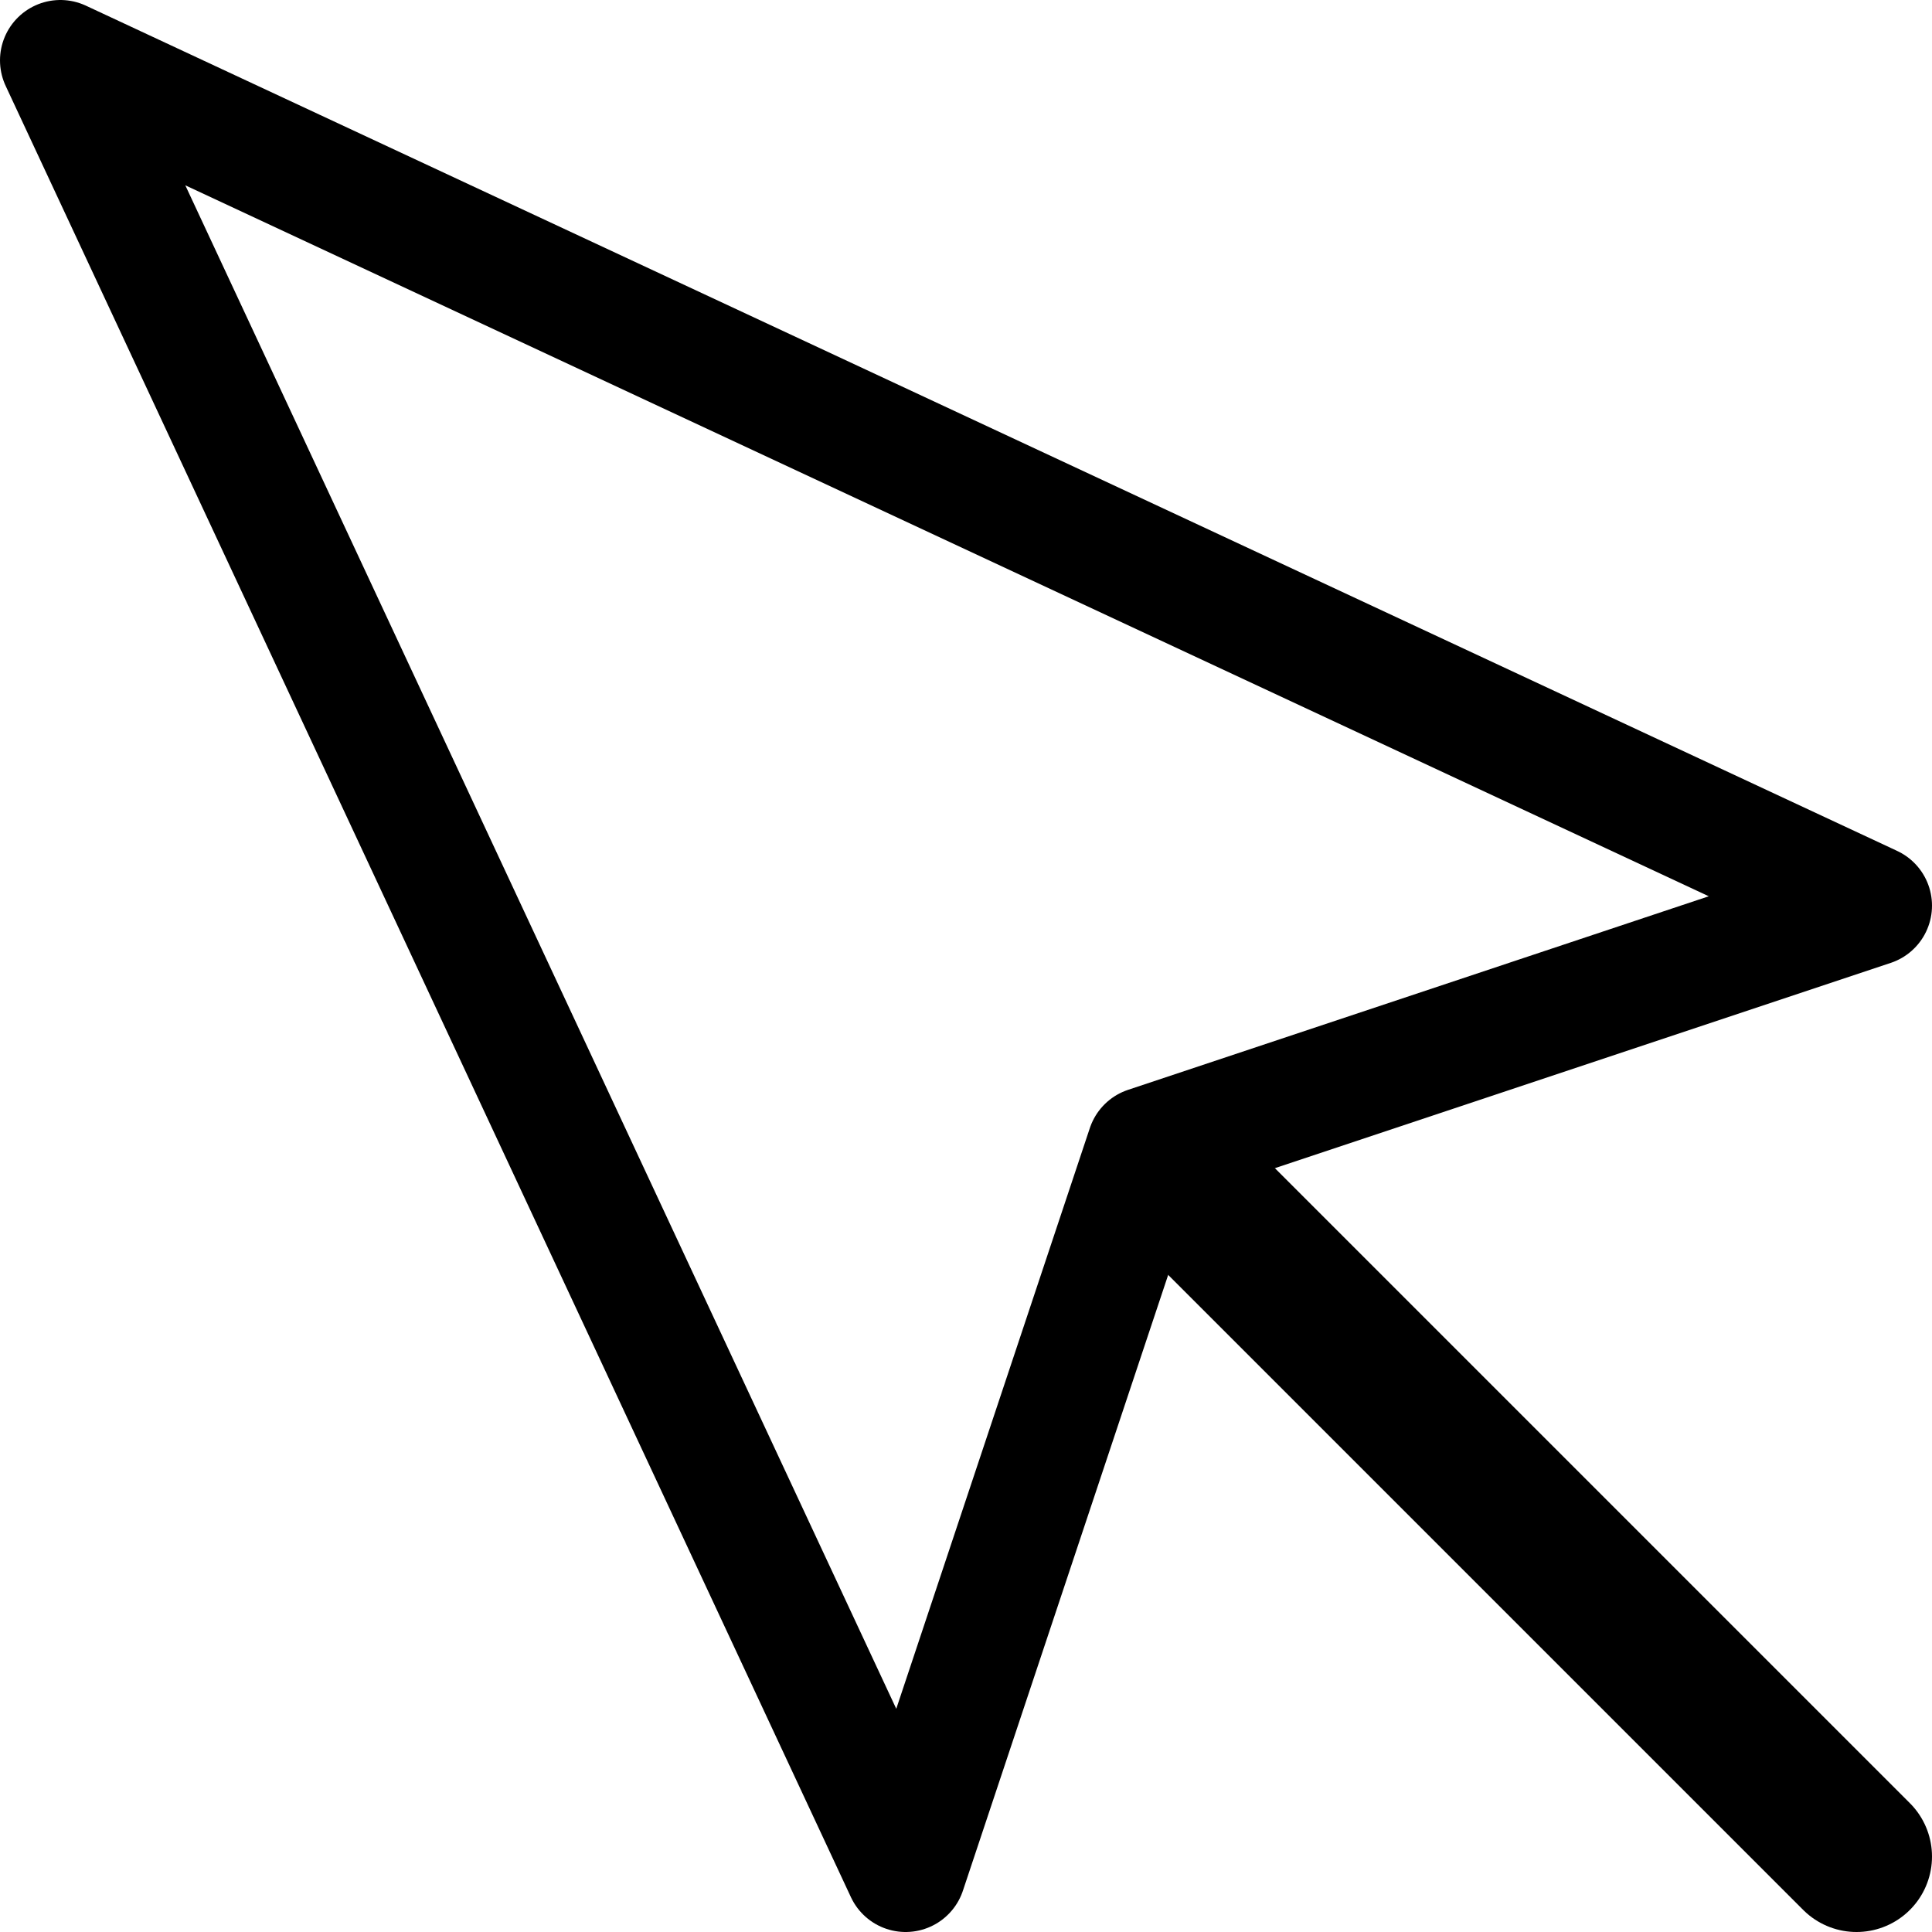
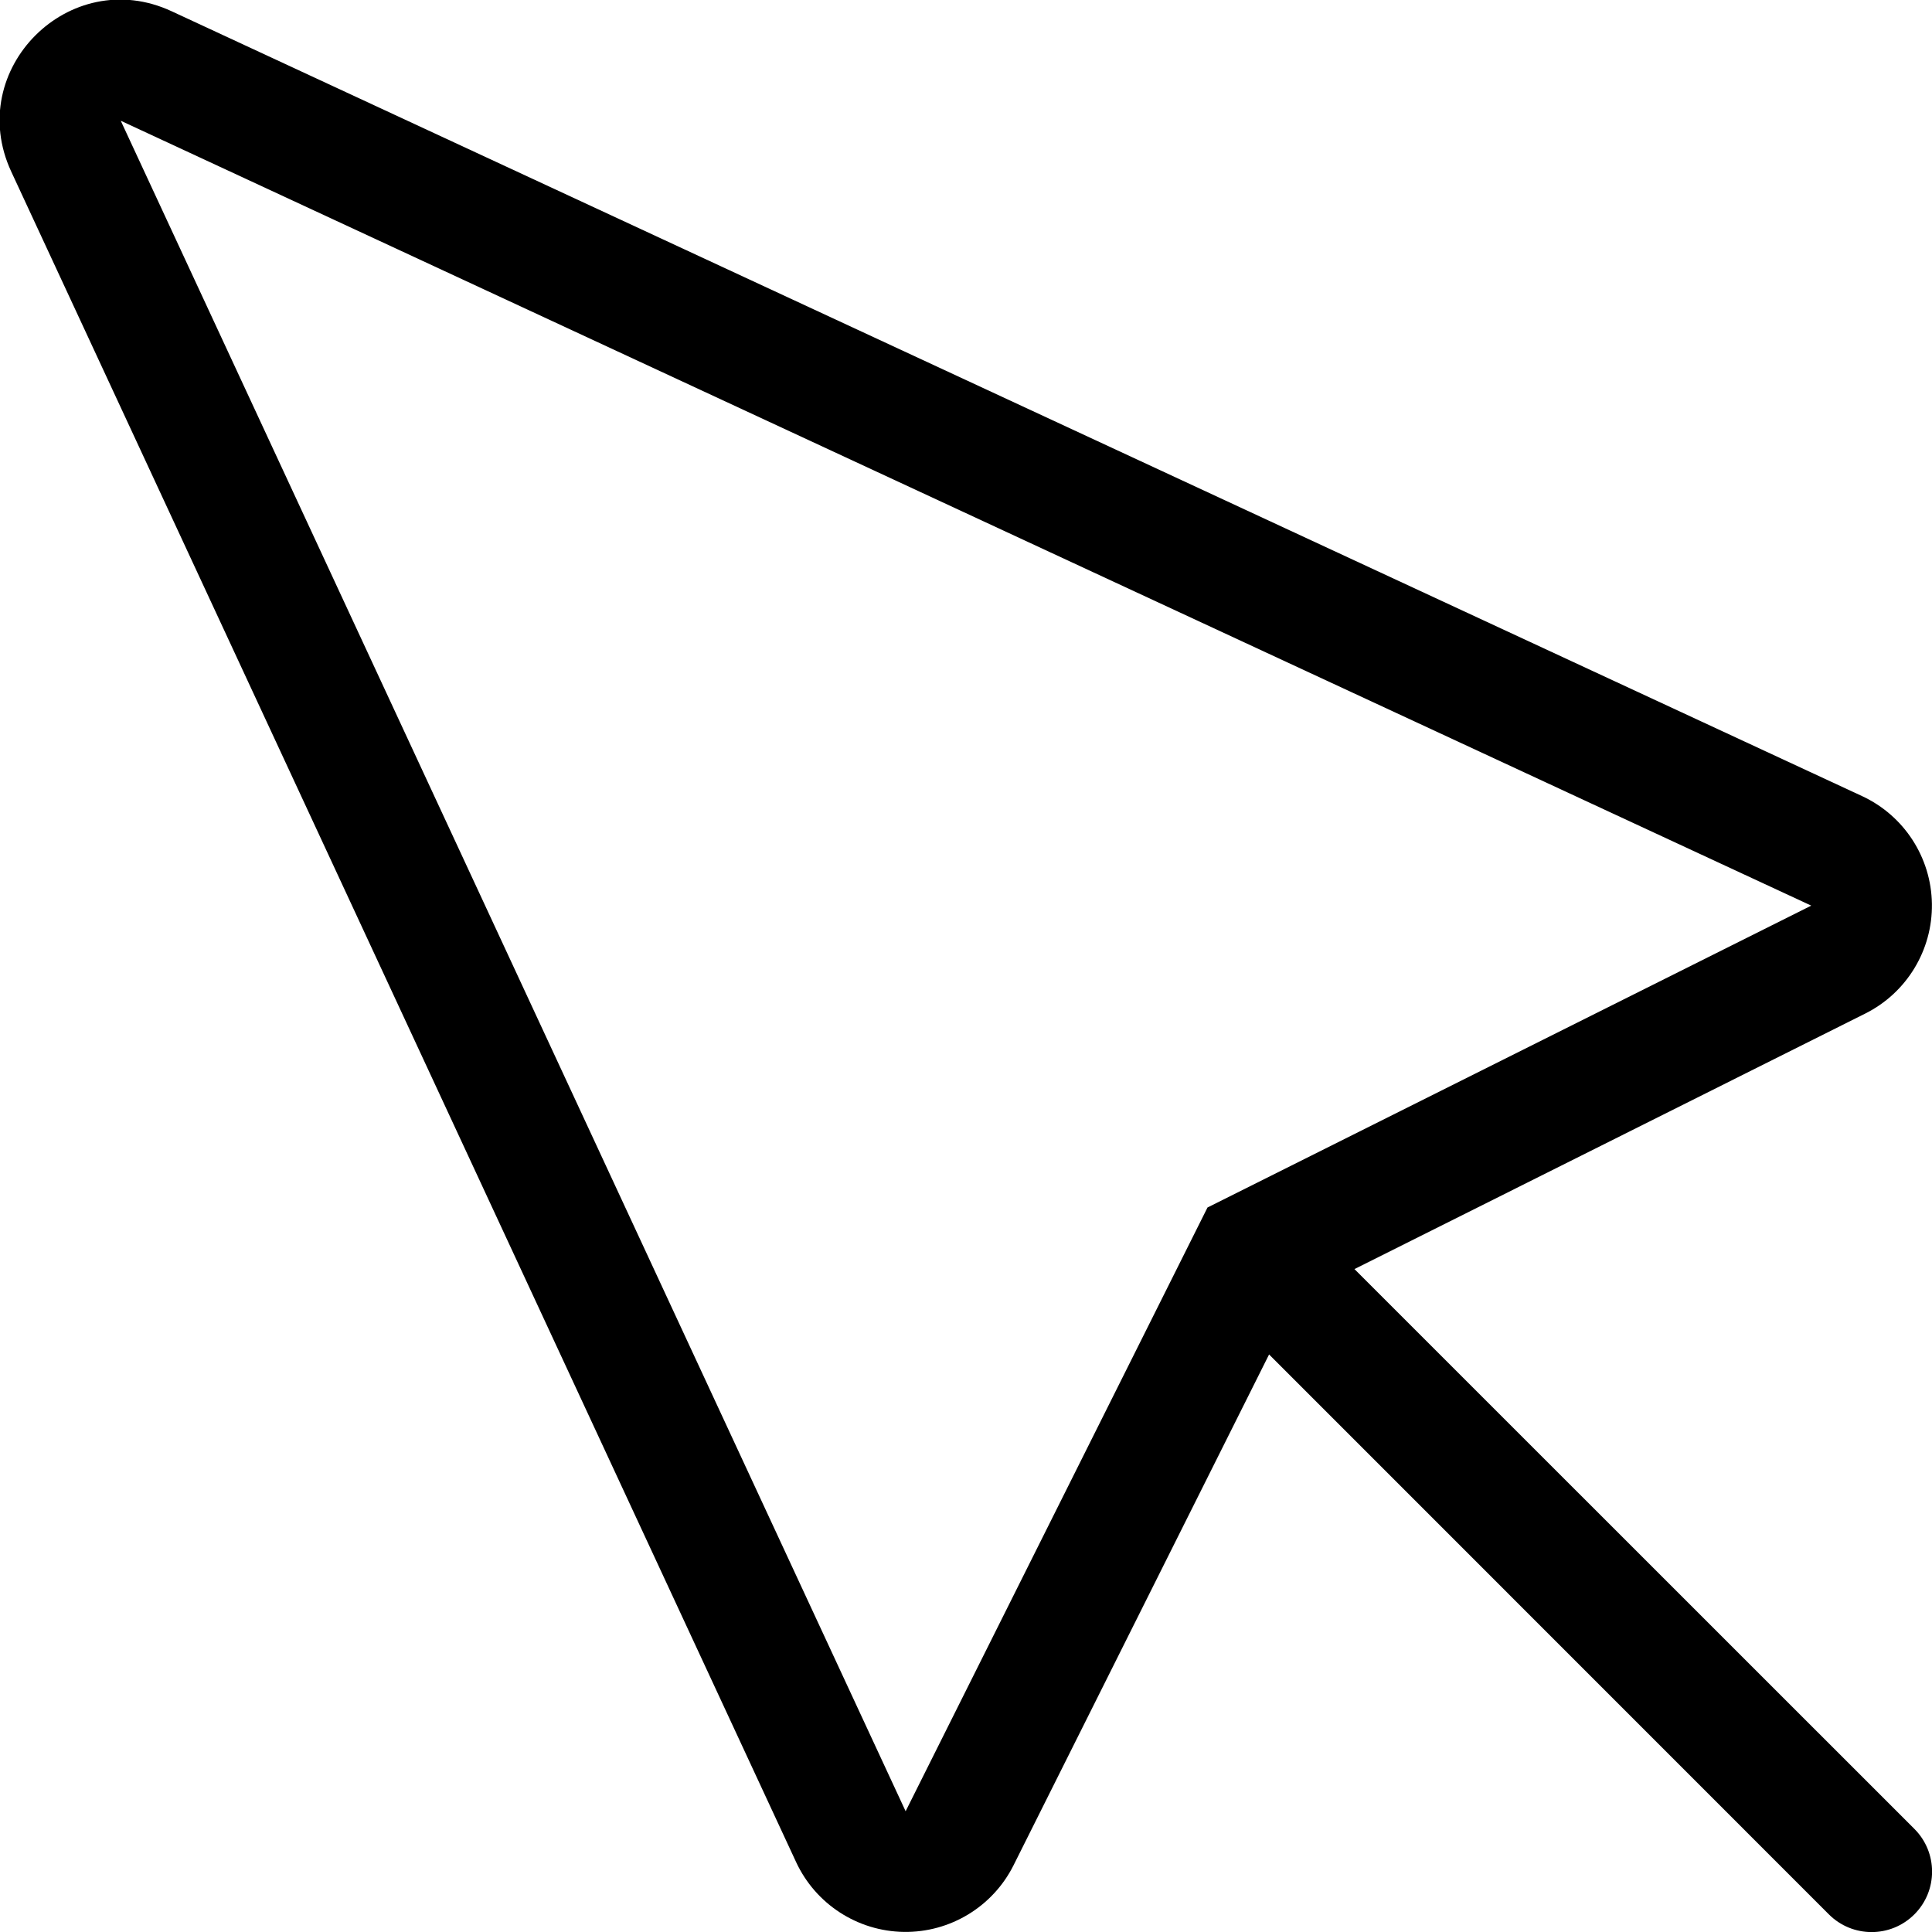
<svg xmlns="http://www.w3.org/2000/svg" width="16" height="16" focusable="false" viewBox="0 0 16 16">
-   <g stroke="currentColor">
-     <path fill="none" stroke-linejoin="round" d="M7.5 15.5l2-6 6-2-15-7z" />
-     <path stroke-linecap="round" stroke-width="1.25" d="M10 10l5.375 5.375" />
-   </g>
+   <path fill="currentColor" d="M11.217 10.51l4.637 4.636a.5.5 0 0 1-.708.708l-4.636-4.637-2.116 4.23a1 1 0 0 1-1.801-.026l-6.5-14C-.299.576.576-.299 1.421.093l14 6.5a1 1 0 0 1 .026 1.801l-4.23 2.116zM7.5 15l2.5-5 5-2.5L1 1l6.5 14z" />
</svg>
